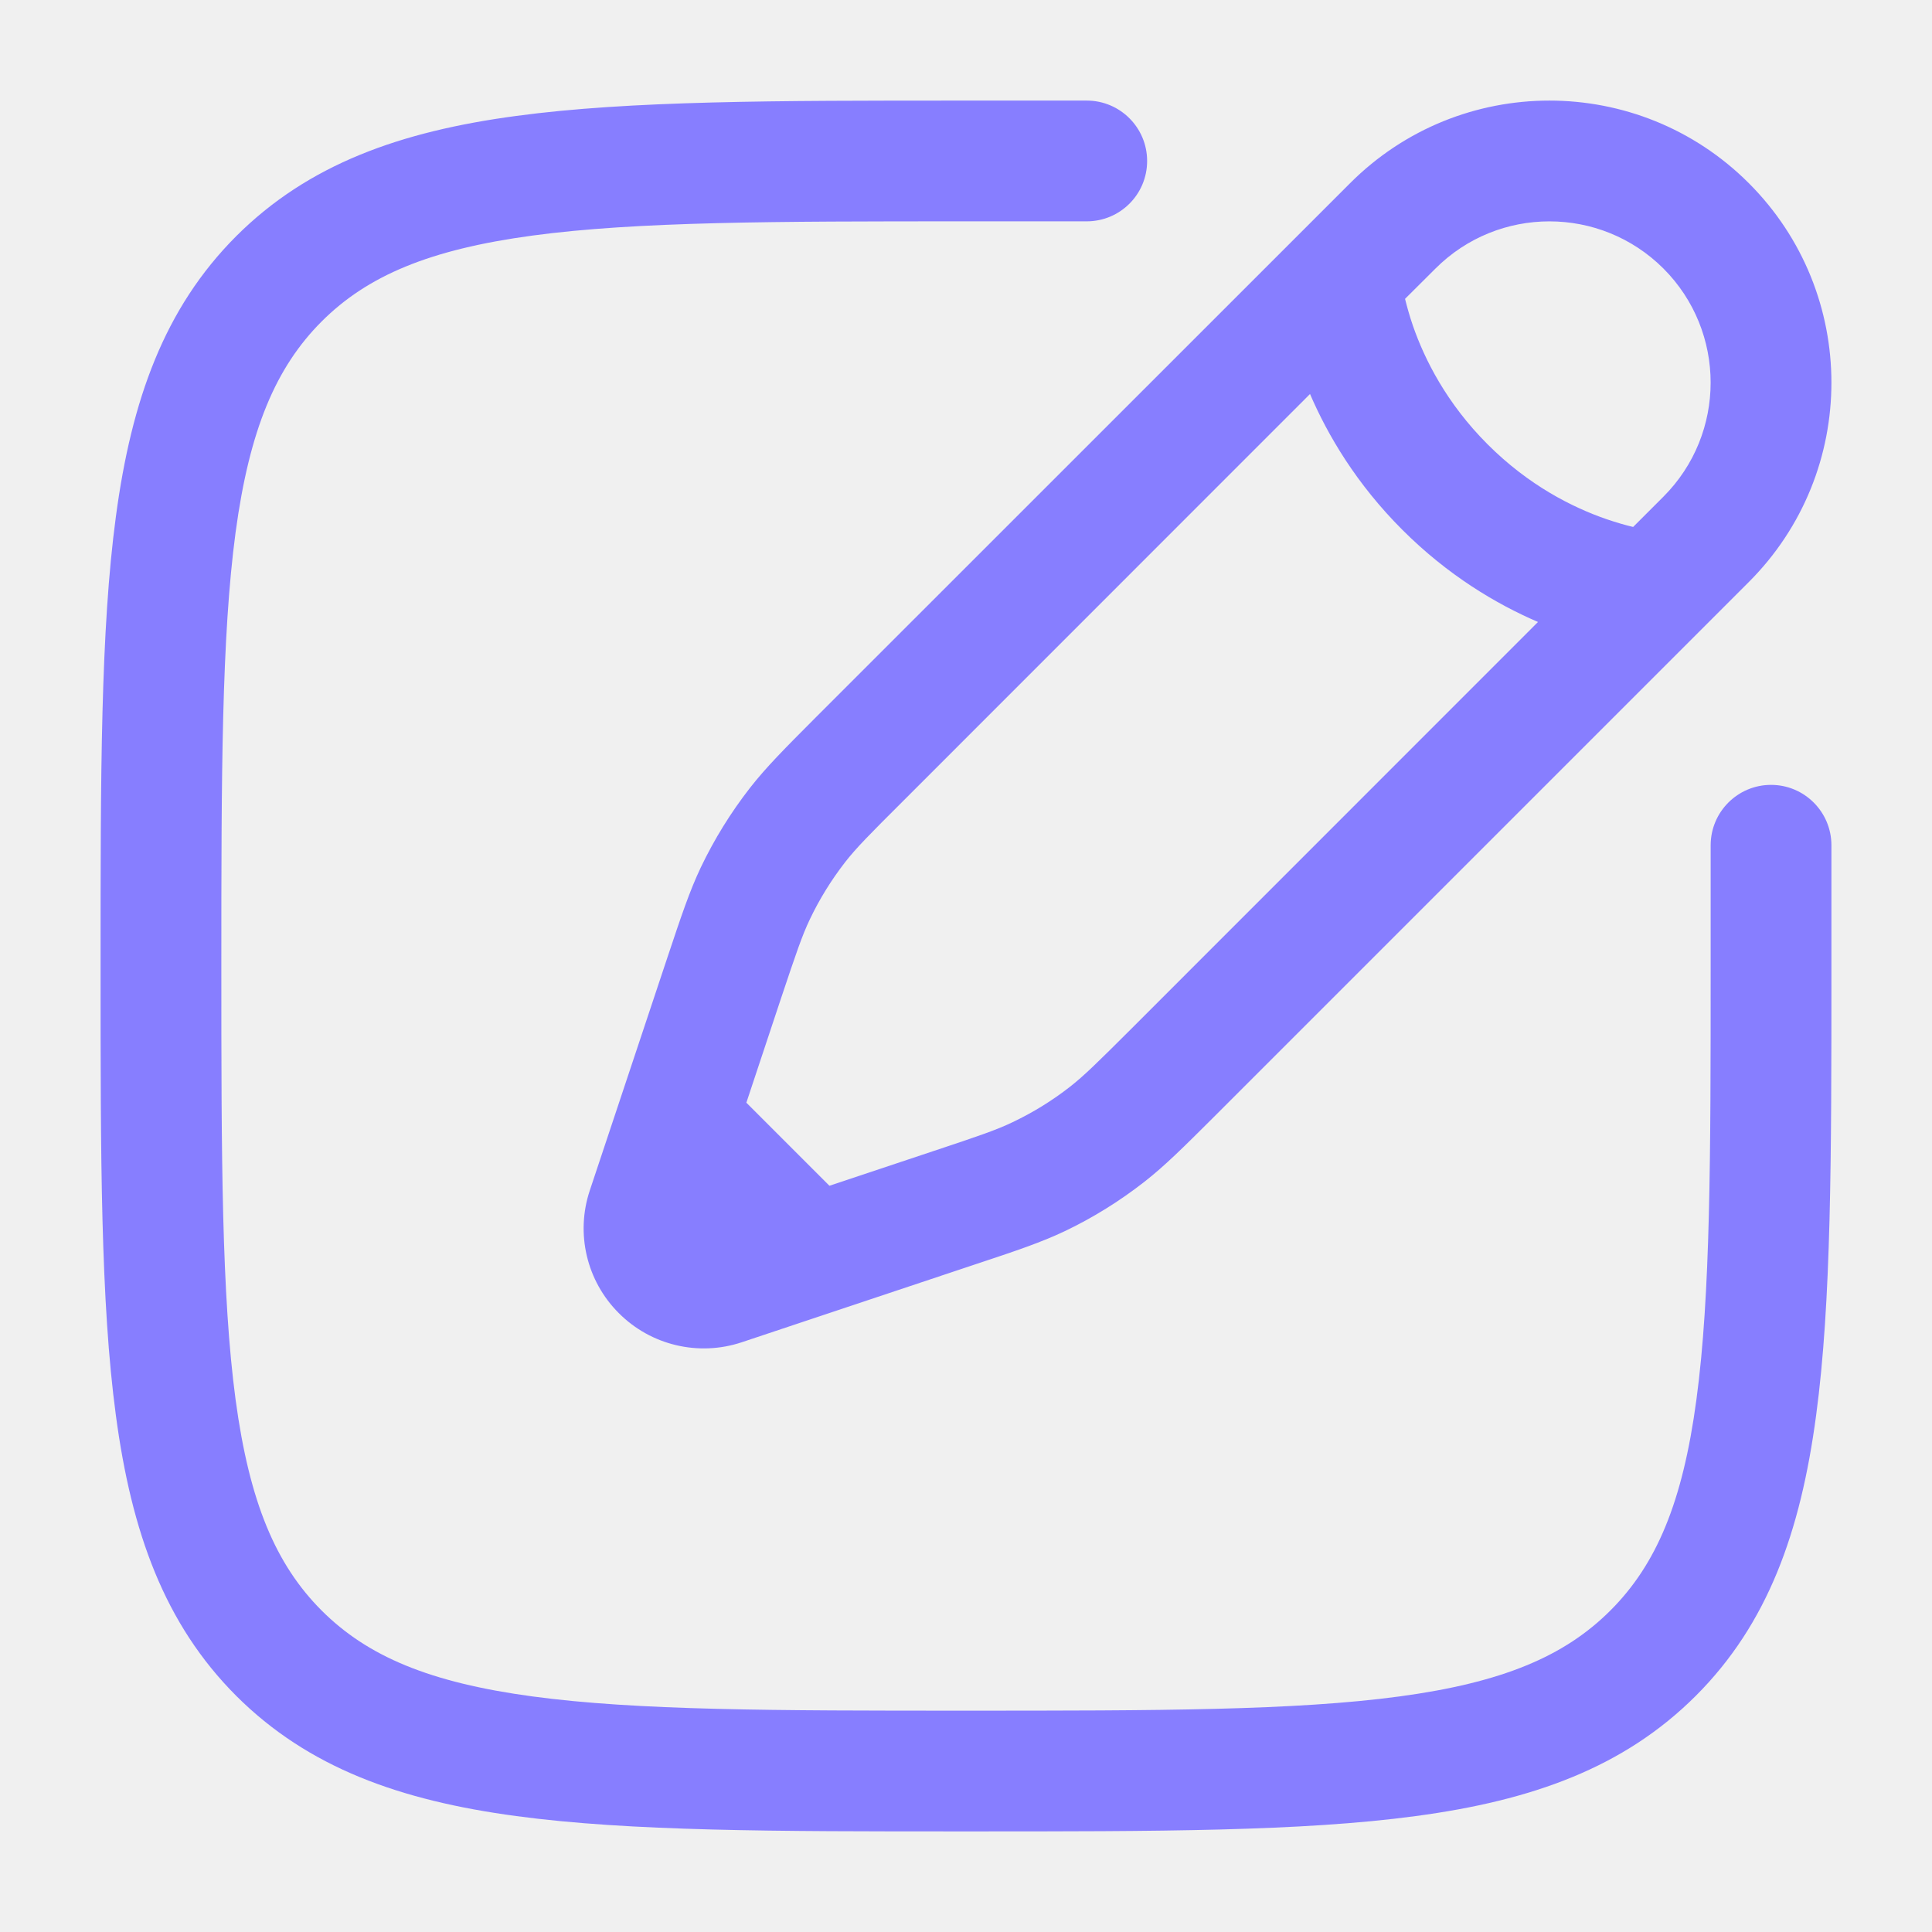
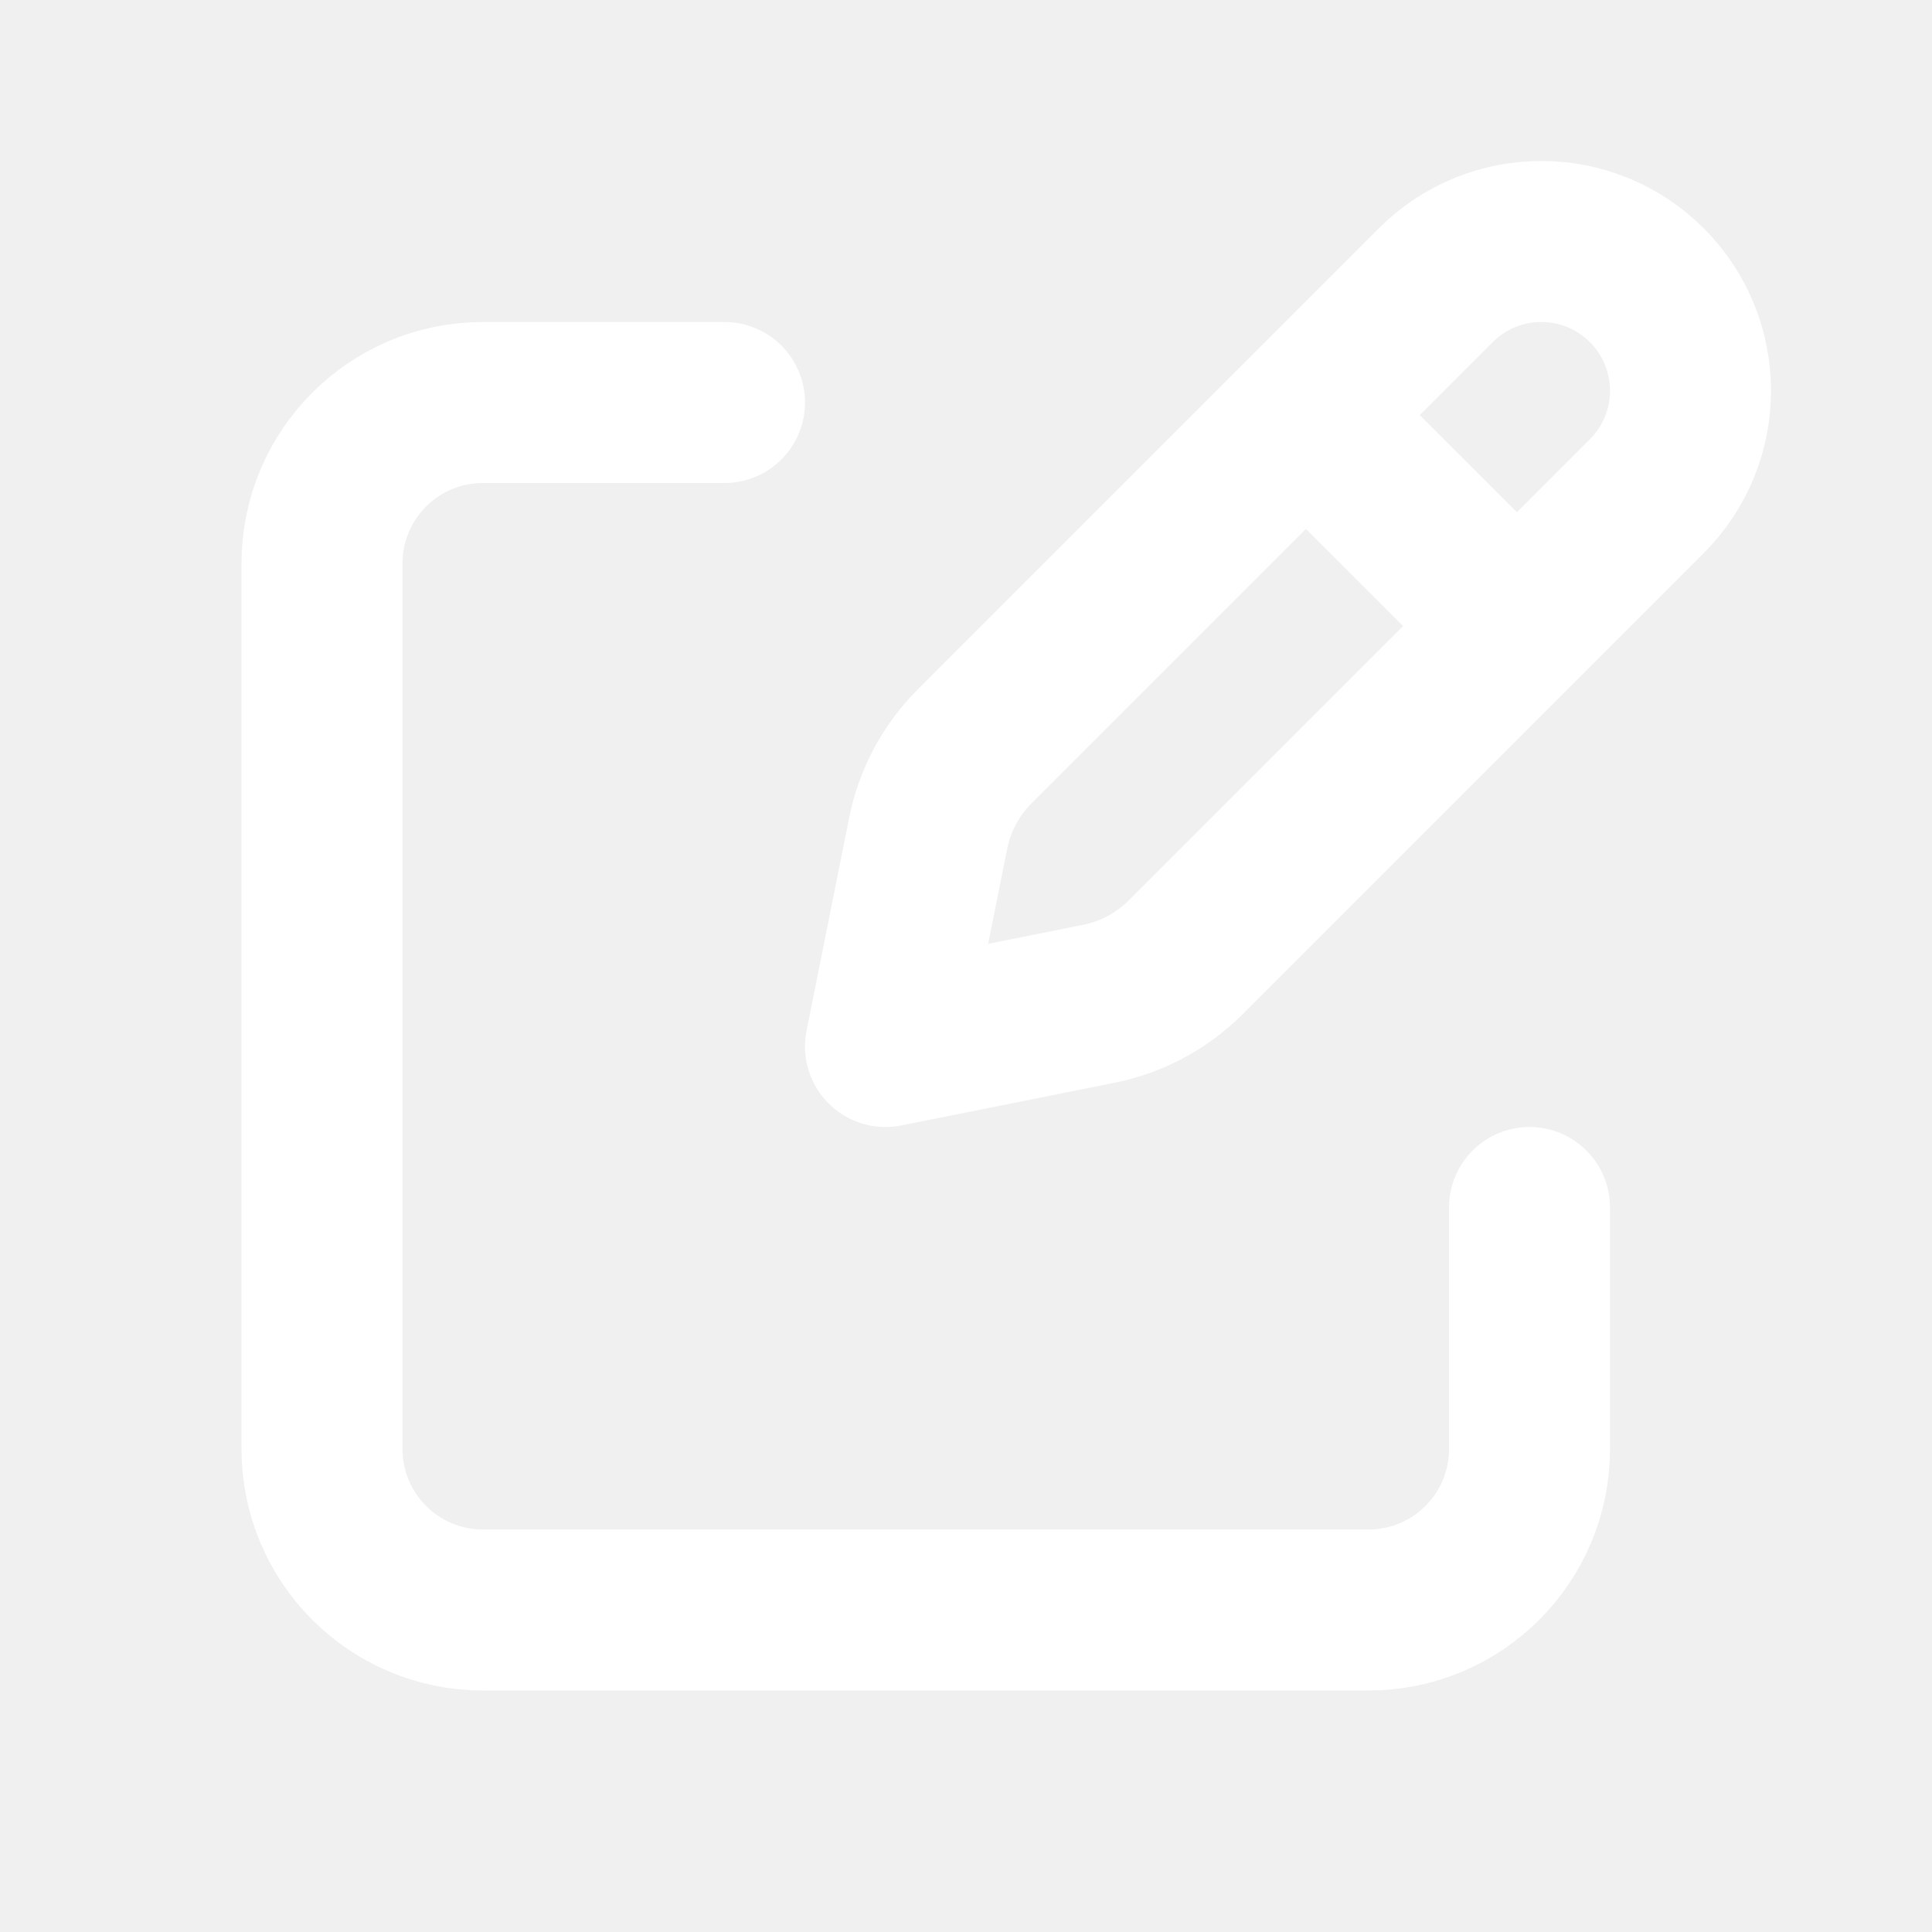
- <svg xmlns="http://www.w3.org/2000/svg" width="16" height="16" viewBox="0 0 16 16" fill="none">
-   <g clip-path="url(#clip0_993_5978)">
-     <path fill-rule="evenodd" clip-rule="evenodd" d="M7.962 0.833L9 0.833C9.276 0.833 9.5 1.057 9.5 1.333C9.5 1.61 9.276 1.833 9 1.833H8C6.415 1.833 5.276 1.834 4.409 1.951C3.557 2.066 3.043 2.283 2.663 2.663C2.284 3.043 2.066 3.557 1.951 4.409C1.835 5.276 1.833 6.415 1.833 8C1.833 9.586 1.835 10.724 1.951 11.591C2.066 12.443 2.284 12.957 2.663 13.337C3.043 13.717 3.557 13.934 4.409 14.049C5.276 14.166 6.415 14.167 8 14.167C9.586 14.167 10.725 14.166 11.591 14.049C12.443 13.934 12.957 13.717 13.337 13.337C13.717 12.957 13.935 12.443 14.049 11.591C14.166 10.724 14.167 9.586 14.167 8V7C14.167 6.724 14.391 6.5 14.667 6.5C14.943 6.5 15.167 6.724 15.167 7V8.038C15.167 9.577 15.167 10.783 15.04 11.724C14.911 12.687 14.641 13.447 14.044 14.044C13.447 14.64 12.688 14.911 11.724 15.04C10.783 15.167 9.577 15.167 8.038 15.167H7.962C6.423 15.167 5.217 15.167 4.276 15.04C3.313 14.911 2.553 14.64 1.956 14.044C1.36 13.447 1.089 12.687 0.96 11.724C0.833 10.783 0.833 9.577 0.833 8.038V7.962C0.833 6.423 0.833 5.217 0.96 4.276C1.089 3.313 1.36 2.553 1.956 1.956C2.553 1.36 3.313 1.089 4.276 0.96C5.217 0.833 6.423 0.833 7.962 0.833ZM11.181 1.517C12.092 0.605 13.571 0.605 14.483 1.517C15.395 2.429 15.395 3.908 14.483 4.82L10.051 9.252C9.803 9.499 9.648 9.654 9.475 9.789C9.271 9.948 9.051 10.085 8.818 10.196C8.62 10.29 8.411 10.36 8.079 10.47L6.143 11.116C5.786 11.235 5.391 11.142 5.125 10.875C4.858 10.609 4.765 10.215 4.885 9.857L5.53 7.921C5.641 7.589 5.71 7.381 5.804 7.183C5.916 6.949 6.052 6.729 6.211 6.525C6.346 6.352 6.501 6.197 6.748 5.949L11.181 1.517ZM13.776 2.224C13.254 1.703 12.409 1.703 11.888 2.224L11.636 2.475C11.652 2.539 11.673 2.616 11.702 2.7C11.798 2.976 11.979 3.339 12.32 3.68C12.662 4.022 13.024 4.202 13.3 4.298C13.385 4.327 13.461 4.349 13.525 4.364L13.776 4.113C14.297 3.591 14.297 2.746 13.776 2.224ZM12.737 5.151C12.393 5.003 11.992 4.766 11.613 4.387C11.234 4.008 10.997 3.607 10.849 3.263L7.479 6.634C7.201 6.911 7.092 7.021 6.999 7.14C6.885 7.287 6.787 7.445 6.707 7.613C6.642 7.749 6.593 7.895 6.468 8.268L6.181 9.132L6.869 9.82L7.732 9.532C8.105 9.408 8.252 9.358 8.387 9.293C8.555 9.213 8.714 9.115 8.86 9.001C8.979 8.908 9.089 8.799 9.367 8.522L12.737 5.151Z" fill="#877EFF" />
-   </g>
-   <defs>
-     <clipPath id="clip0_993_5978">
-       <rect width="16" height="16" fill="white" />
-     </clipPath>
-   </defs>
+ <svg xmlns="http://www.w3.org/2000/svg" width="128" height="128" viewBox="0 0 24 24" fill="none">
+   <path d="M16.474 5.408L18.592 7.525M17.836 3.543L12.109 9.27C11.813 9.566 11.612 9.942 11.53 10.352L11 13L13.648 12.47C14.058 12.388 14.434 12.187 14.73 11.891L20.457 6.164C21.181 5.44 21.181 4.267 20.457 3.543C19.733 2.819 18.56 2.819 17.836 3.543Z" stroke="#fff" stroke-width="2" stroke-linecap="round" stroke-linejoin="round" style="" />
+   <path d="M19 15V18C19 19.105 18.105 20 17 20H6C4.895 20 4 19.105 4 18V7C4 5.895 4.895 5 6 5H9" stroke="#fff" stroke-width="2" stroke-linecap="round" stroke-linejoin="round" style="" />
</svg>
